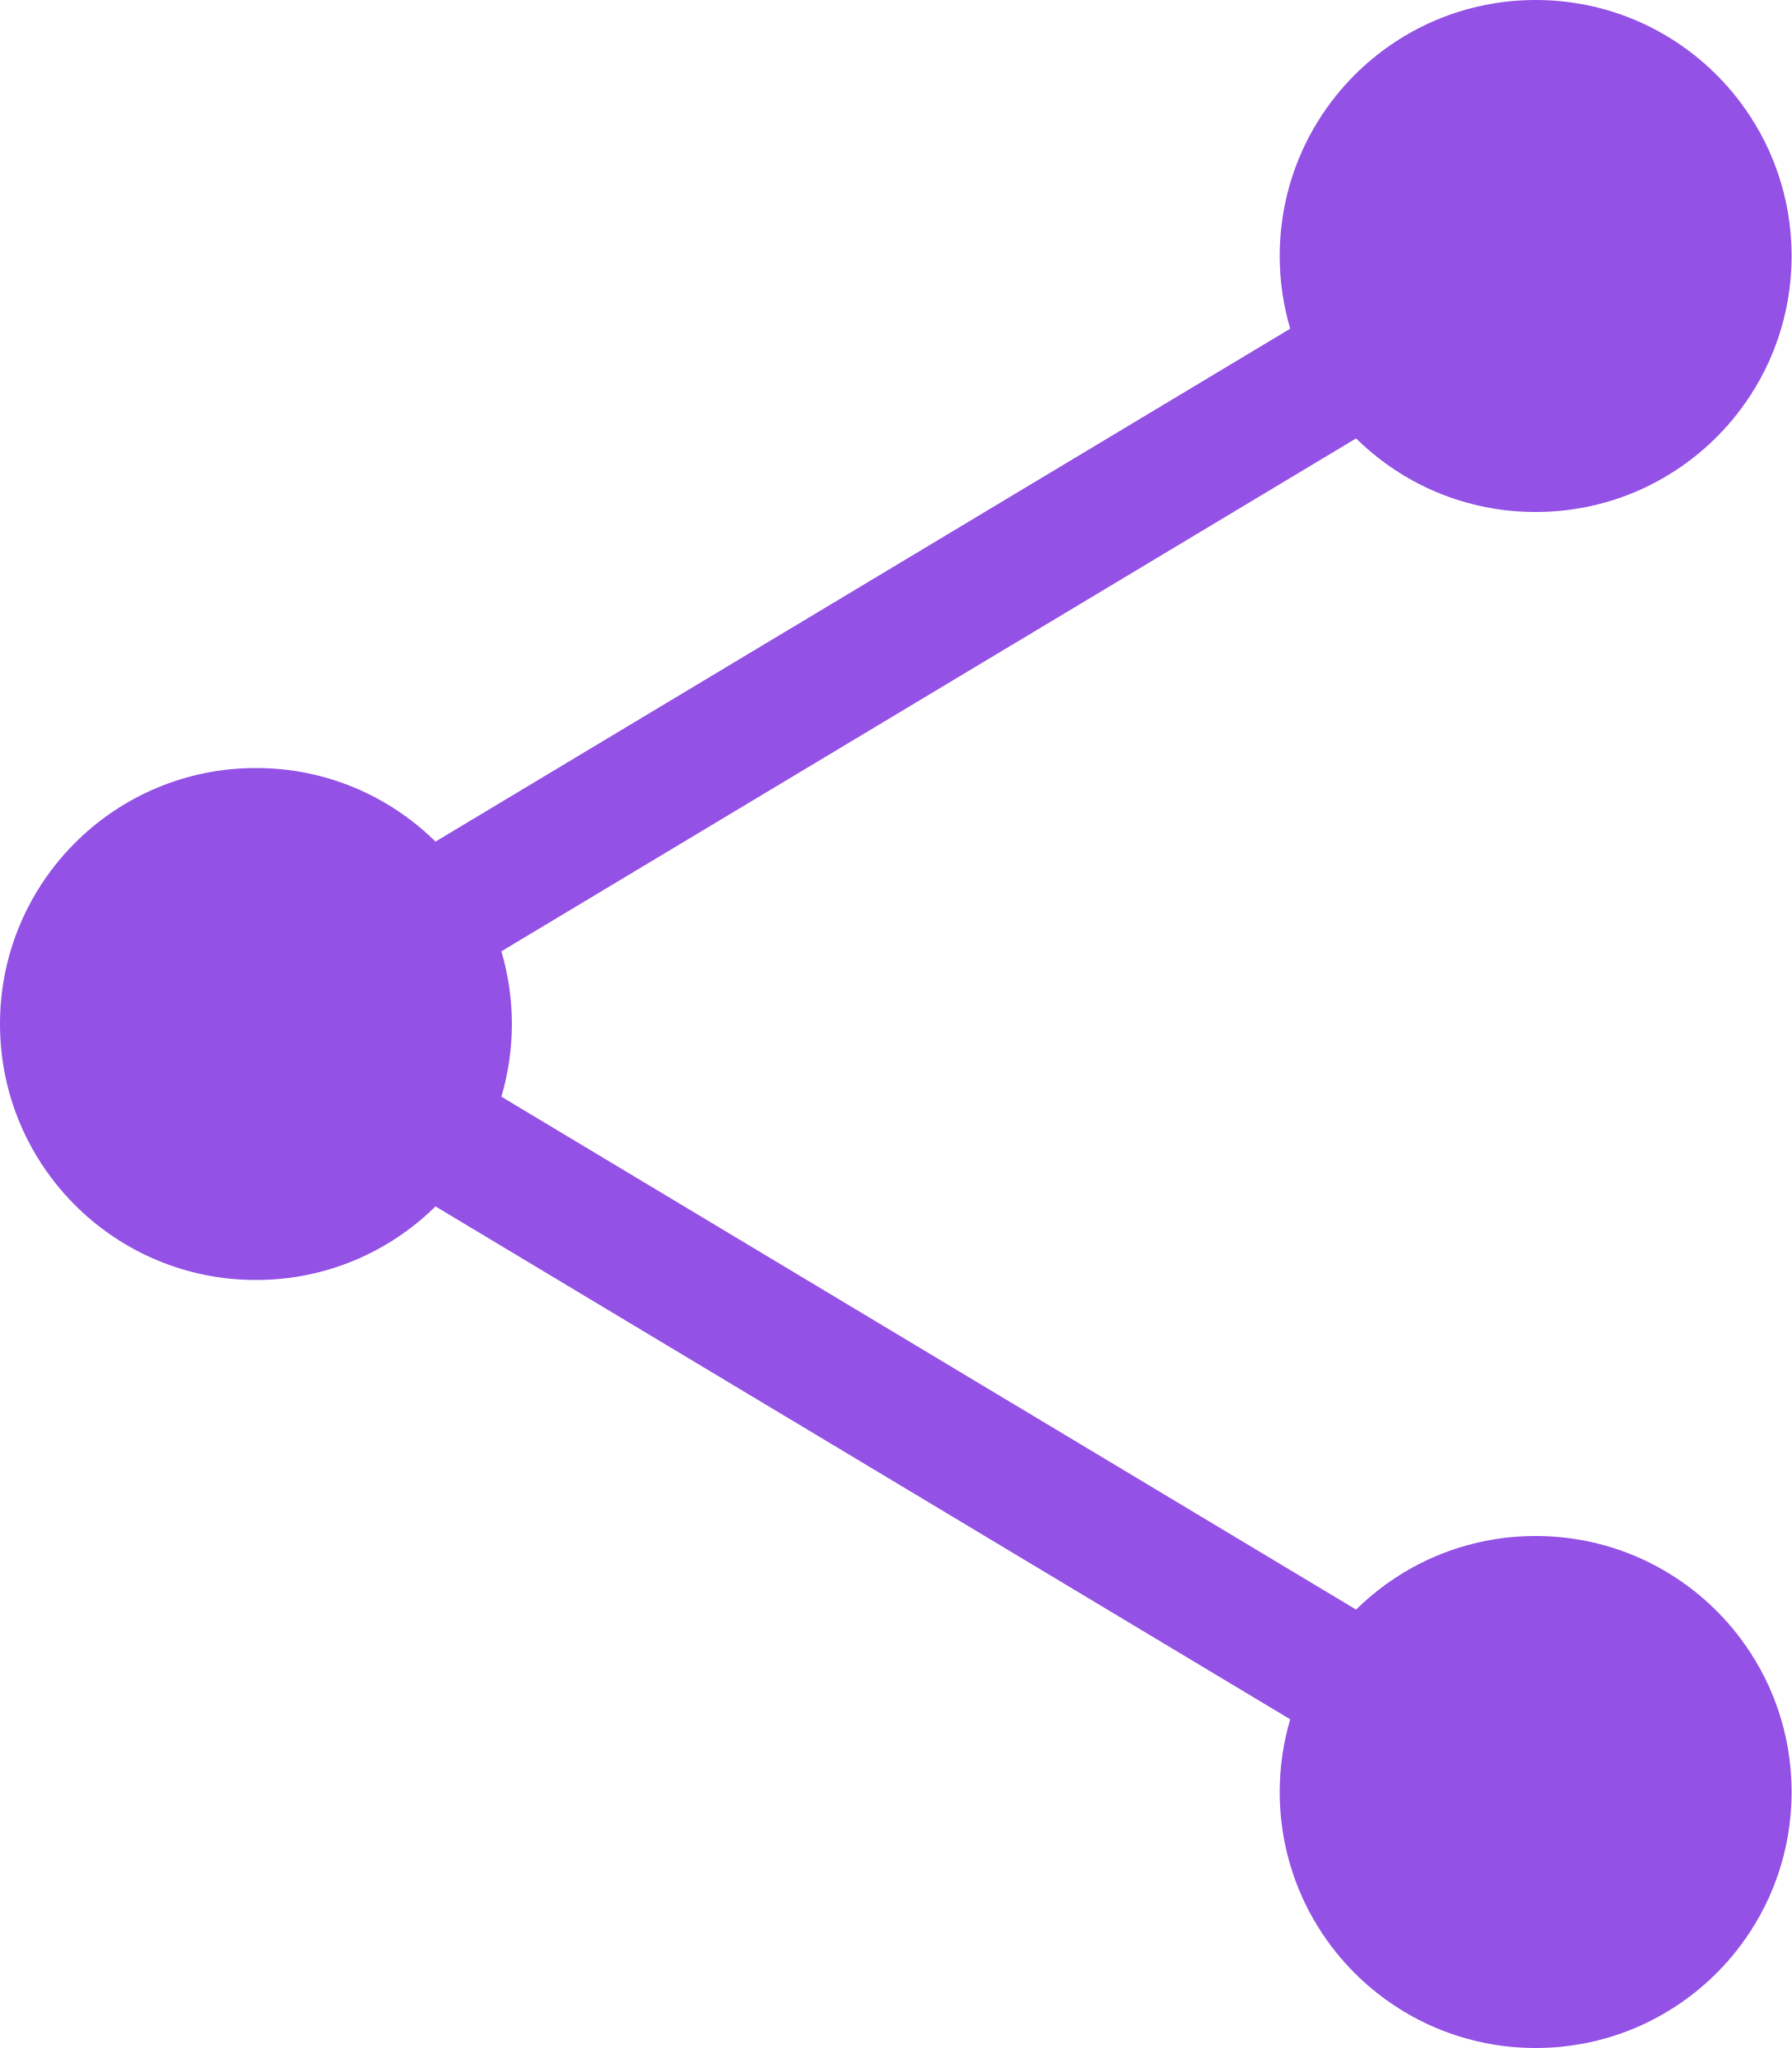
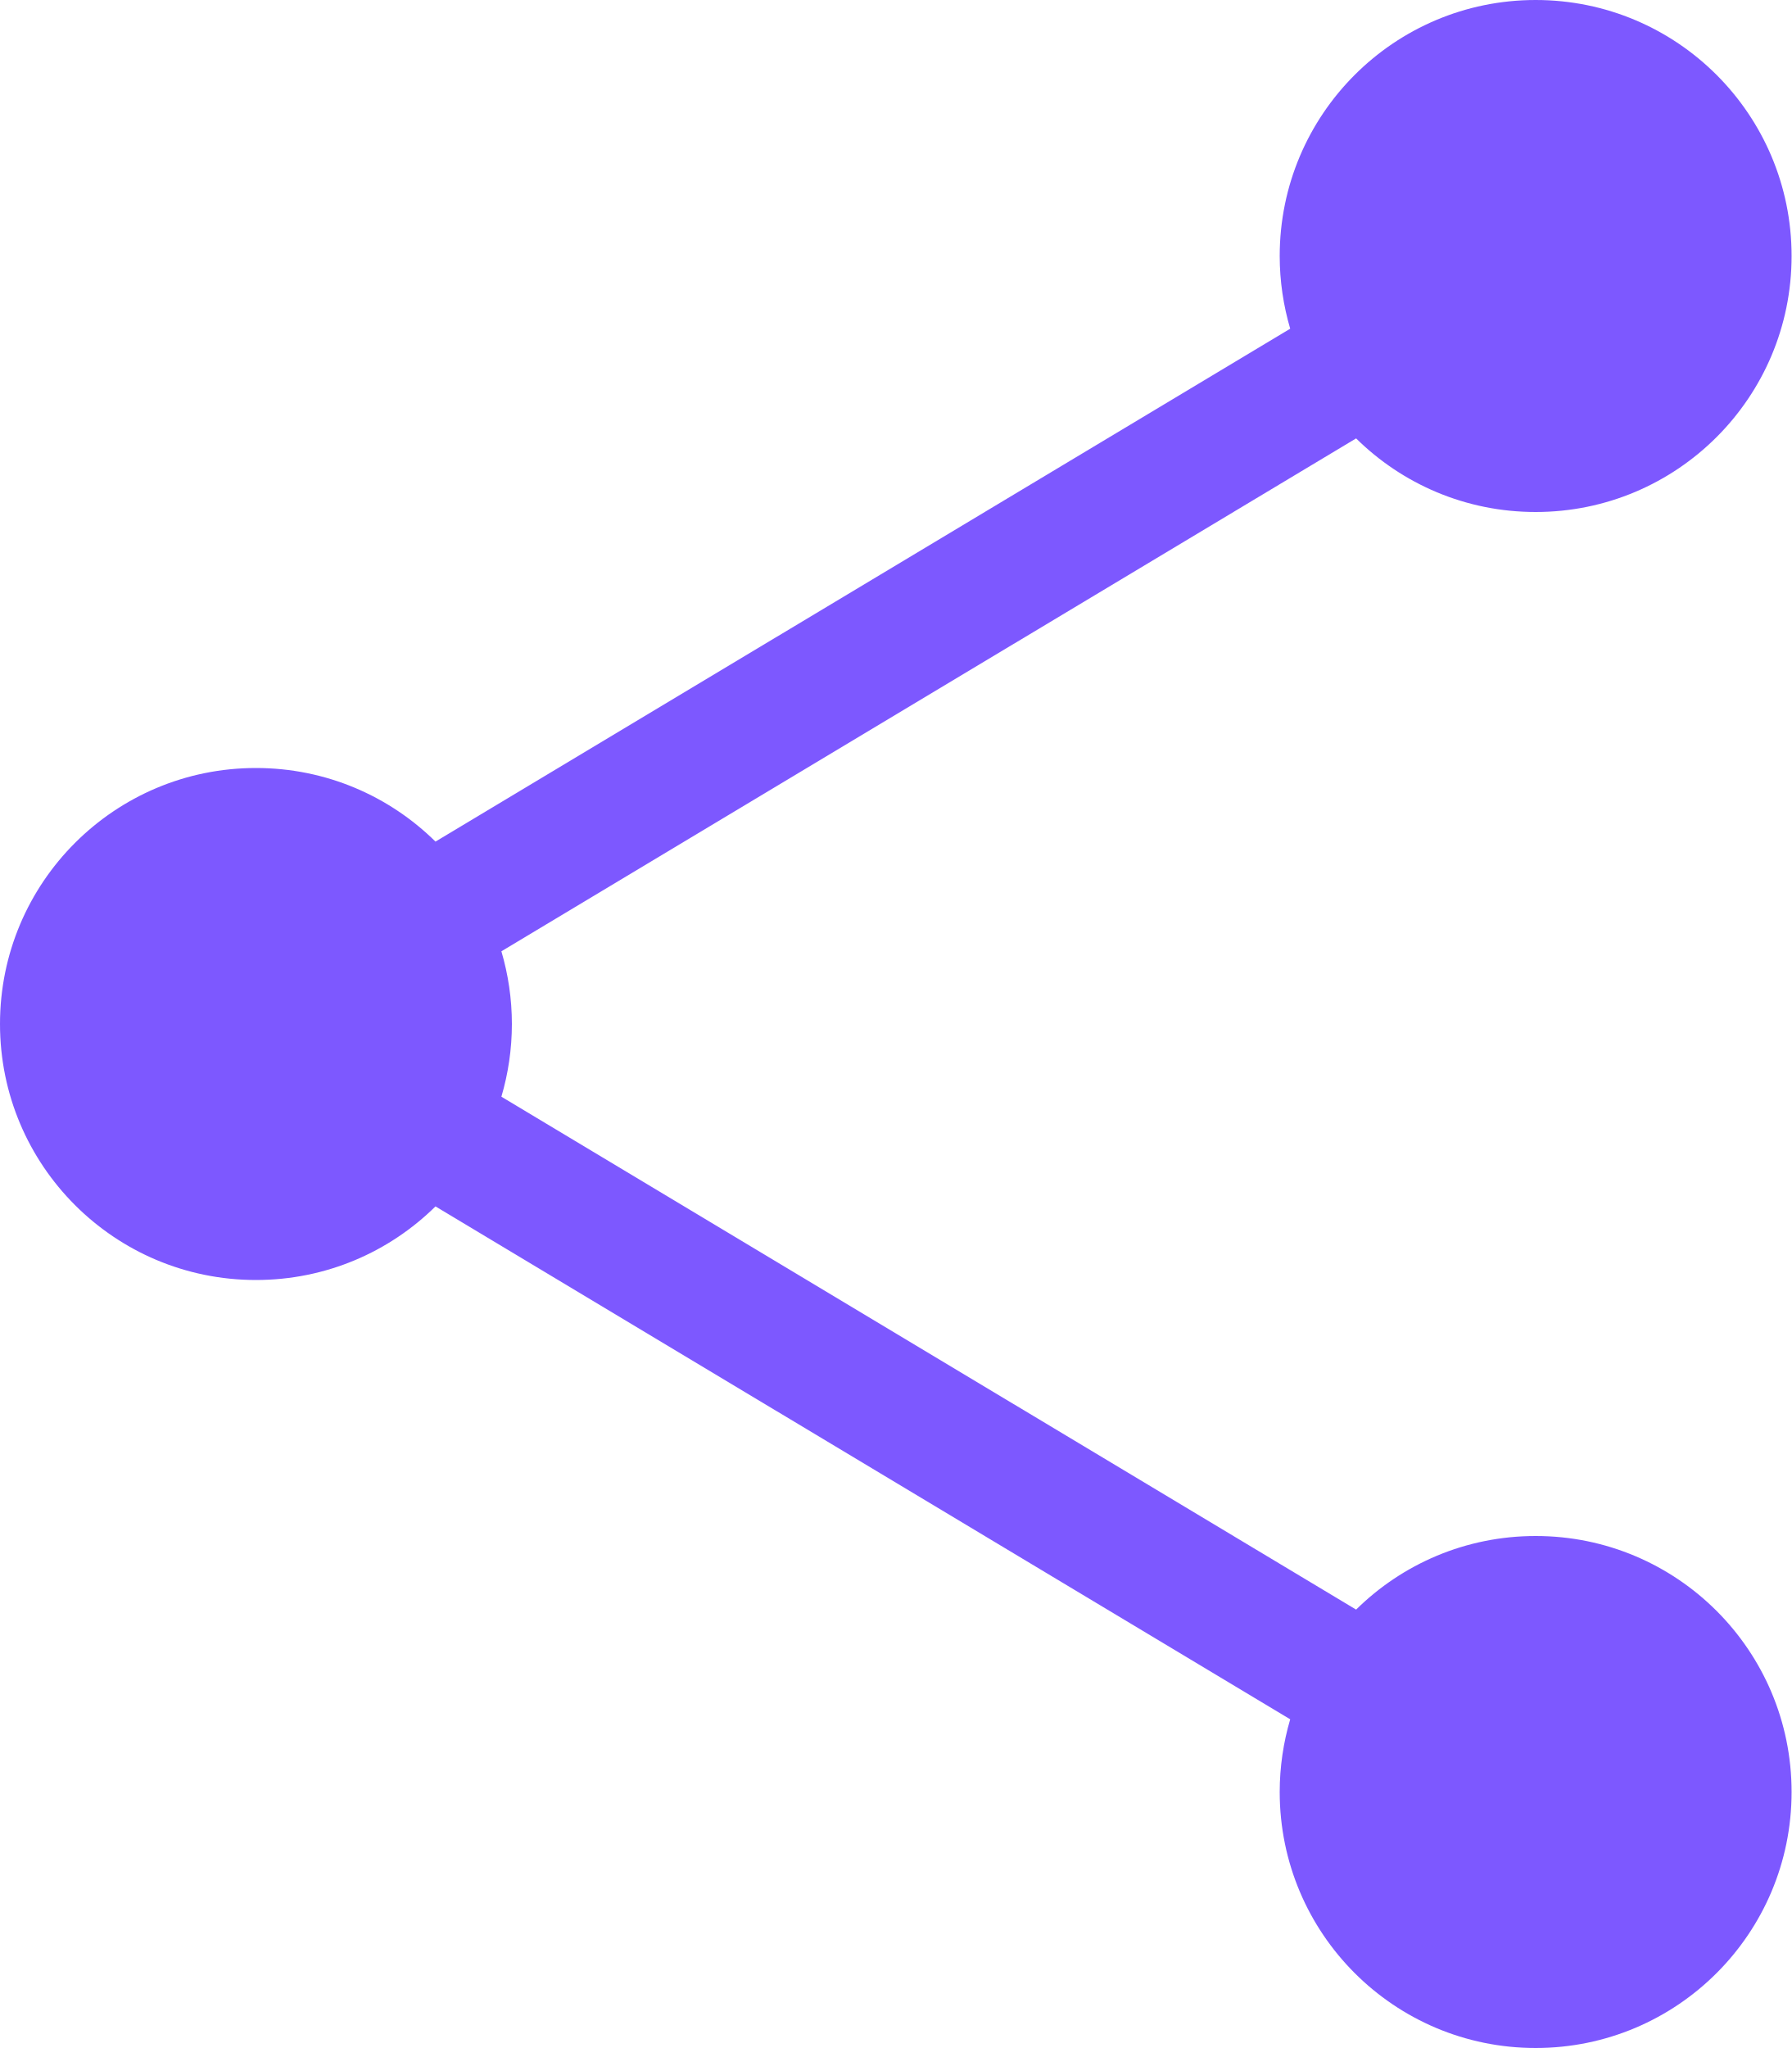
<svg xmlns="http://www.w3.org/2000/svg" width="14px" height="16px" viewBox="0 0 14 16" version="1.1">
  <defs />
  <g id="icons" stroke="none" stroke-width="1" fill="none" fill-rule="evenodd">
-     <g id="General-icons-1" transform="translate(-574, -708)" fill="#9351E5">
+     <g id="General-icons-1" transform="translate(-574, -708)" fill="#7D58FF">
      <path d="M577.918,716.568 C577.971,716.388 578,716.197 578,716 C578,715.803 577.971,715.612 577.918,715.432 L584.597,711.425 C584.958,711.781 585.453,712 586,712 C587.105,712 588,711.105 588,710 C588,708.895 587.105,708 586,708 C584.895,708 584,708.895 584,710 C584,710.197 584.029,710.388 584.082,710.568 L577.403,714.575 C577.042,714.219 576.547,714 576,714 C574.895,714 574,714.895 574,716 C574,717.105 574.895,718 576,718 C576.547,718 577.042,717.781 577.403,717.425 L584.082,721.432 C584.029,721.612 584,721.803 584,722 C584,723.105 584.895,724 586,724 C587.105,724 588,723.105 588,722 C588,720.895 587.105,720 586,720 C585.453,720 584.958,720.219 584.597,720.575 L577.918,716.568 Z" id="Combined-Shape" />
    </g>
  </g>
</svg>
